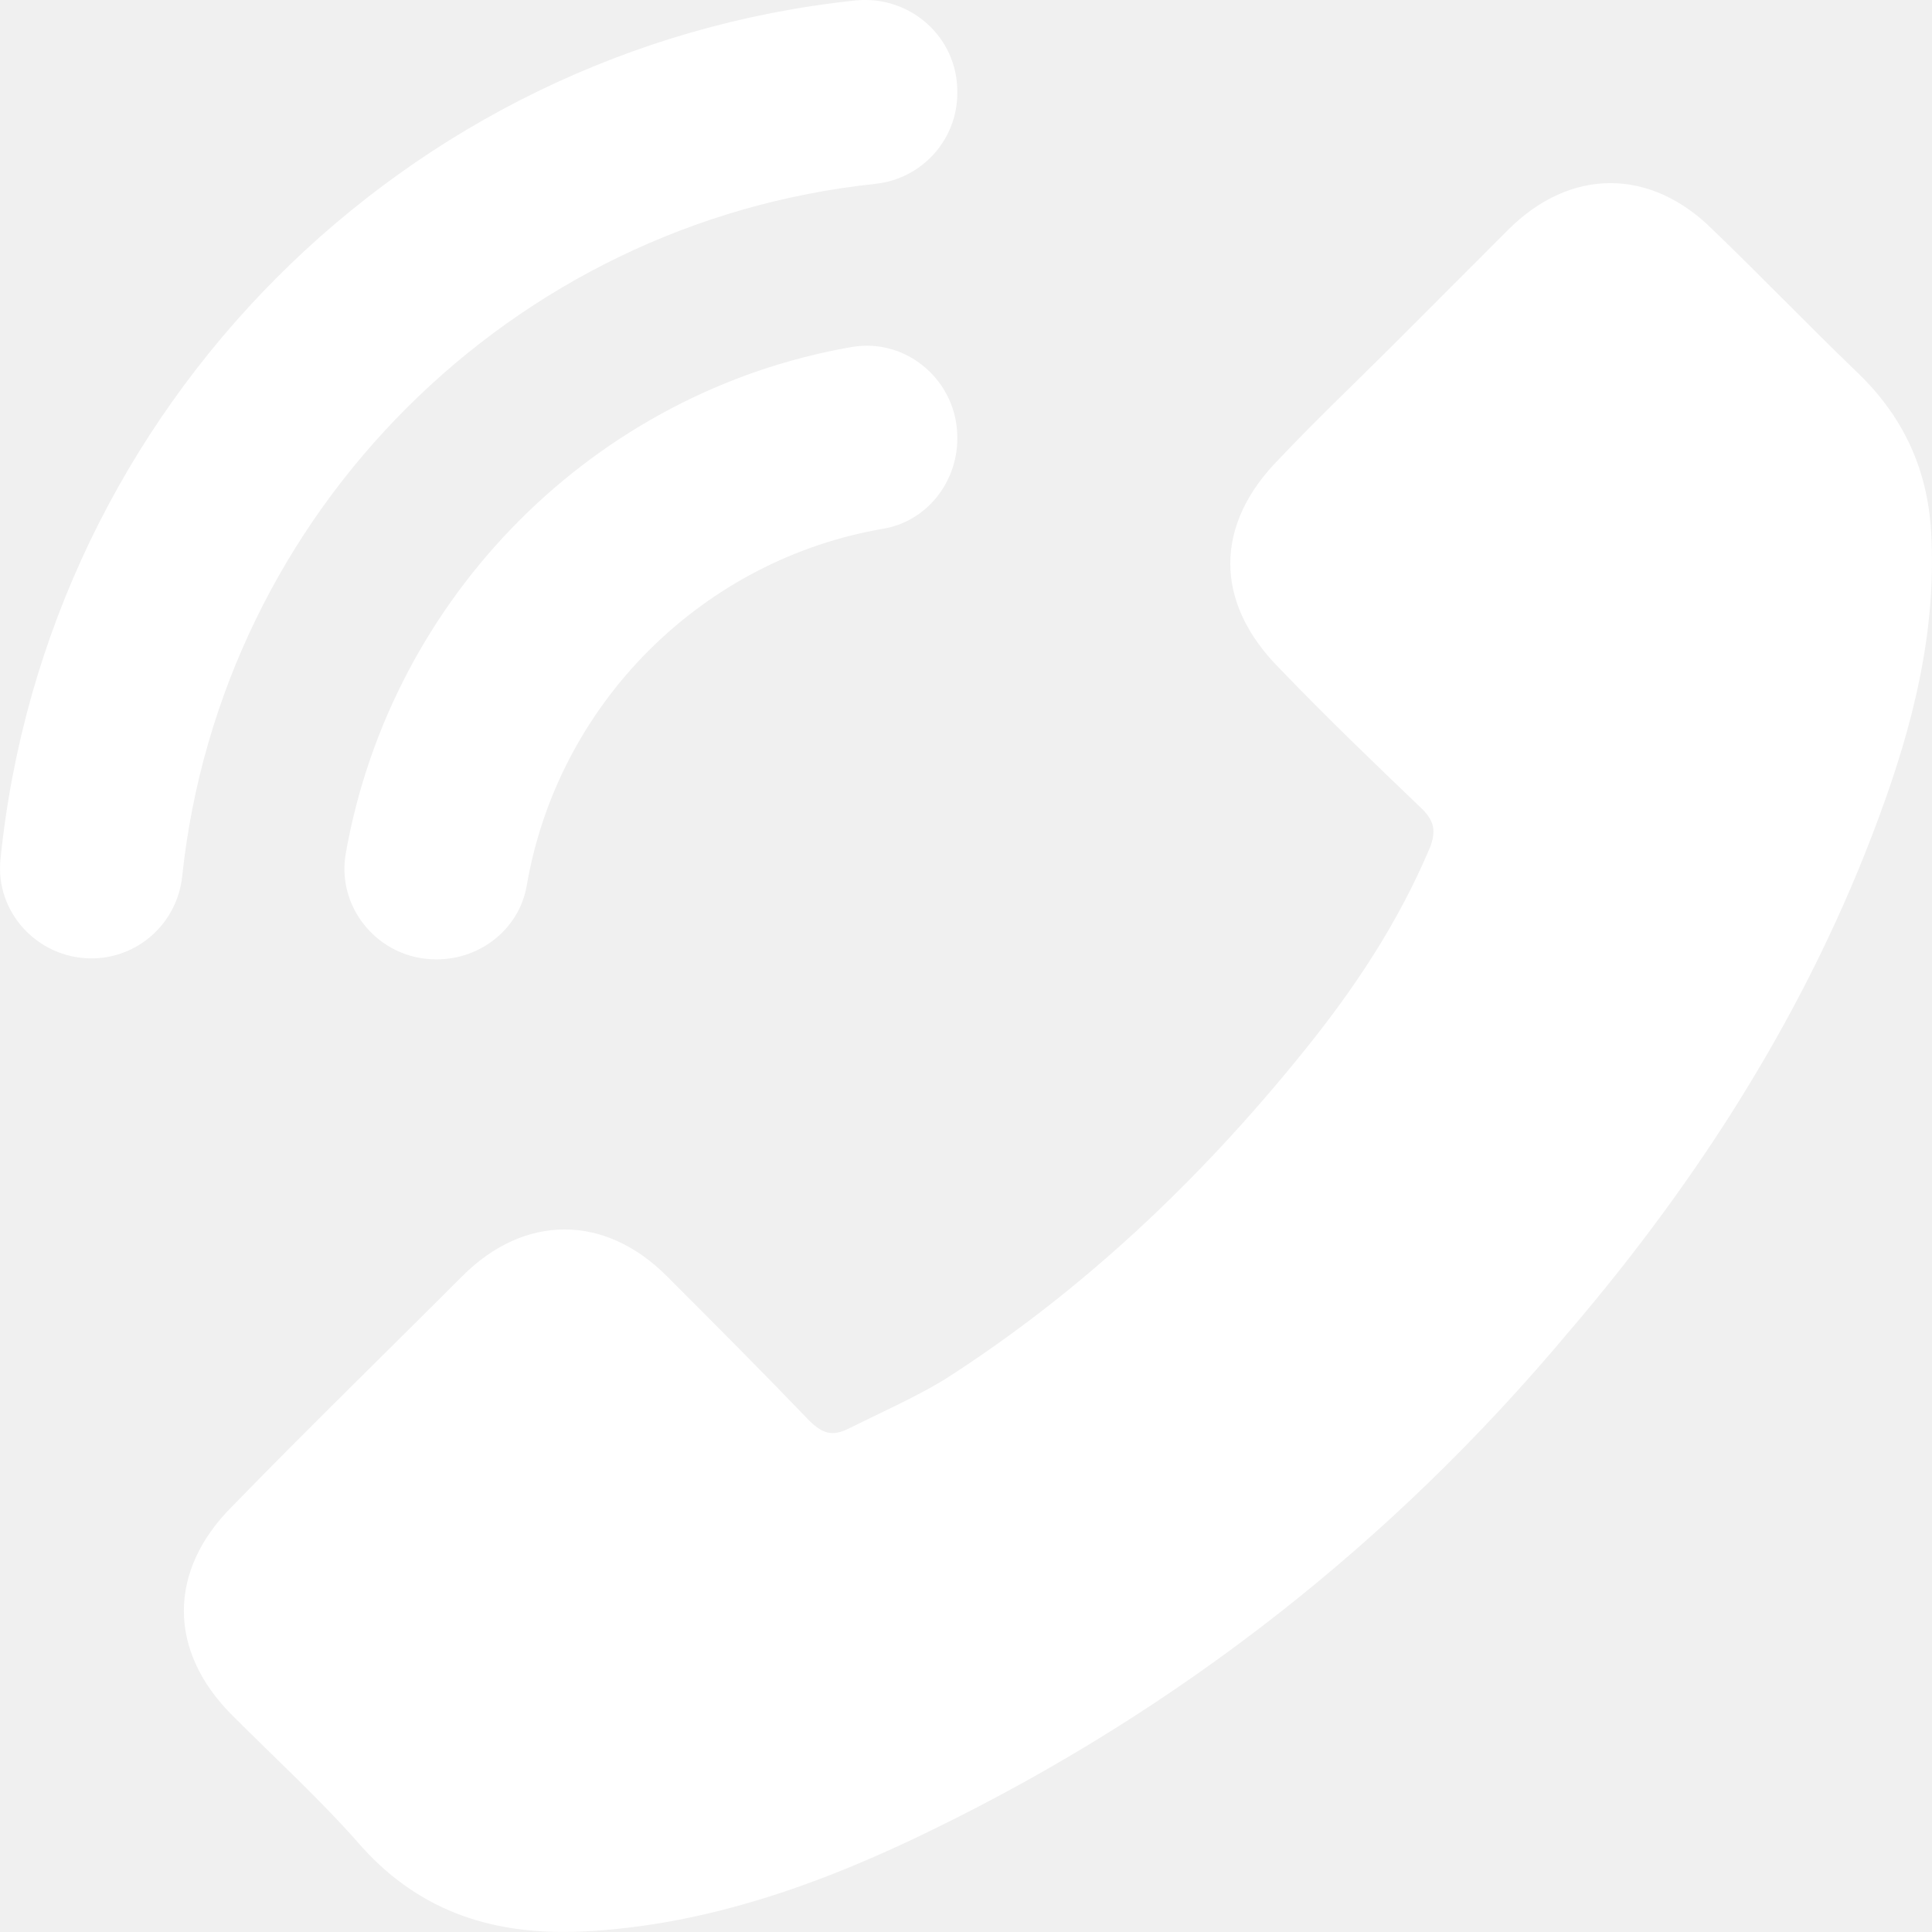
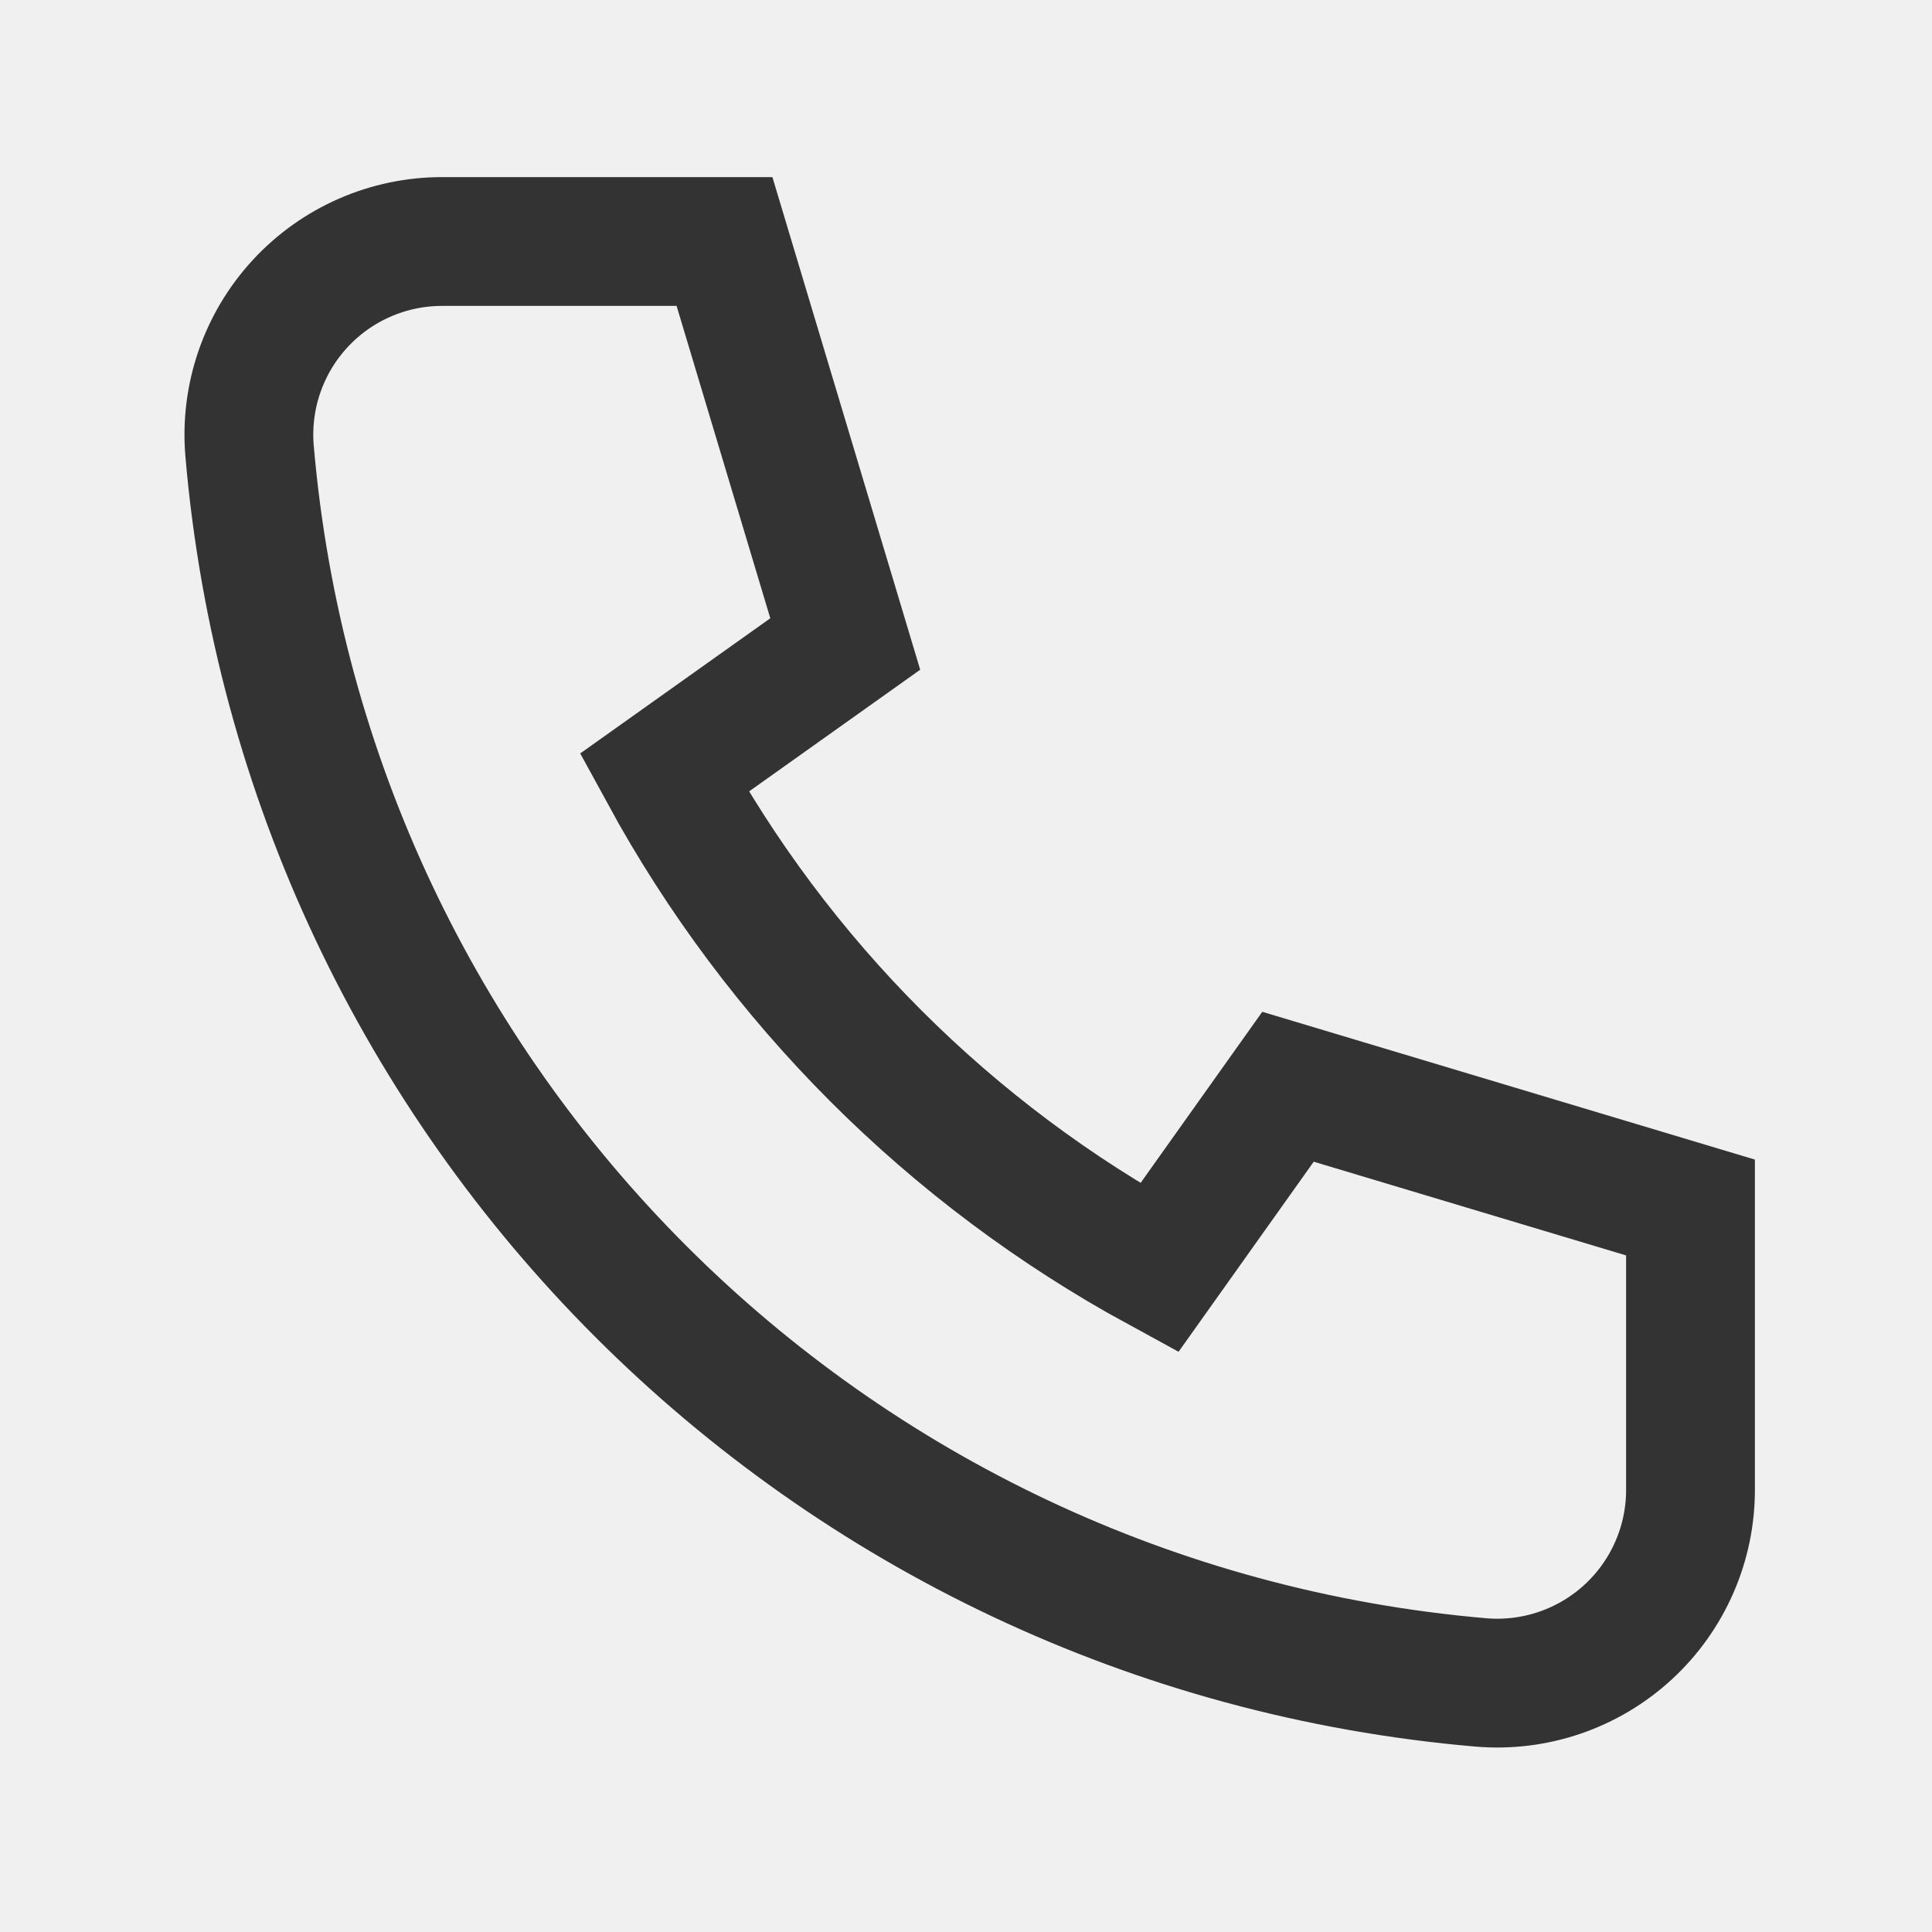
- <svg xmlns="http://www.w3.org/2000/svg" width="16" height="16" viewBox="0 0 16 16" fill="none">
-   <path d="M15.561 6.766C15.843 6.003 16.042 5.222 15.992 4.392C15.959 3.878 15.76 3.446 15.378 3.081C14.98 2.699 14.582 2.284 14.184 1.902C13.669 1.388 13.005 1.388 12.491 1.902C12.176 2.218 11.844 2.55 11.529 2.865C11.213 3.18 10.898 3.479 10.599 3.795C10.052 4.343 10.052 4.99 10.599 5.538C10.981 5.936 11.379 6.318 11.778 6.7C11.877 6.799 11.894 6.882 11.844 7.015C11.578 7.646 11.213 8.194 10.782 8.725C9.936 9.771 8.957 10.701 7.812 11.431C7.563 11.58 7.297 11.697 7.032 11.829C6.899 11.896 6.816 11.879 6.7 11.763C6.318 11.365 5.92 10.966 5.522 10.568C5.007 10.053 4.344 10.053 3.829 10.568C3.199 11.199 2.551 11.829 1.921 12.477C1.39 13.008 1.39 13.672 1.921 14.203C2.286 14.569 2.668 14.917 3 15.299C3.497 15.847 4.111 16.029 4.825 15.996C5.854 15.946 6.816 15.598 7.729 15.15C9.77 14.154 11.529 12.776 12.989 11.033C14.084 9.754 14.98 8.343 15.561 6.766ZM0.004 7.116C0.383 3.377 3.349 0.399 7.082 0.004C7.533 -0.043 7.928 0.303 7.928 0.757V0.771C7.928 1.159 7.634 1.482 7.247 1.523C4.239 1.84 1.83 4.236 1.509 7.256C1.468 7.646 1.141 7.941 0.749 7.937C0.31 7.932 -0.041 7.554 0.004 7.116ZM7.928 3.622V3.633C7.928 3.995 7.674 4.317 7.318 4.378C6.585 4.503 5.907 4.854 5.372 5.388C4.838 5.923 4.488 6.601 4.362 7.335C4.301 7.691 3.98 7.945 3.618 7.945H3.611C3.144 7.945 2.782 7.525 2.864 7.065C3.242 4.931 4.929 3.243 7.052 2.874C7.51 2.794 7.928 3.157 7.928 3.622Z" fill="white" />
+ <svg xmlns="http://www.w3.org/2000/svg" width="24" height="24" viewBox="0 0 24 24" fill="none">
+   <path d="M5.5 3H9l1.5 5-2.25 1.6a15.4 15.4 0 0 0 6.15 6.15L16 13.5l5 1.5v3.5a2.4 2.4 0 0 1-2.6 2.4A16.8 16.8 0 0 1 3.1 5.6 2.4 2.4 0 0 1 5.5 3Z" stroke="#333333" stroke-width="1.6" stroke-linecap="square" stroke-linejoin="miter" />
</svg>
